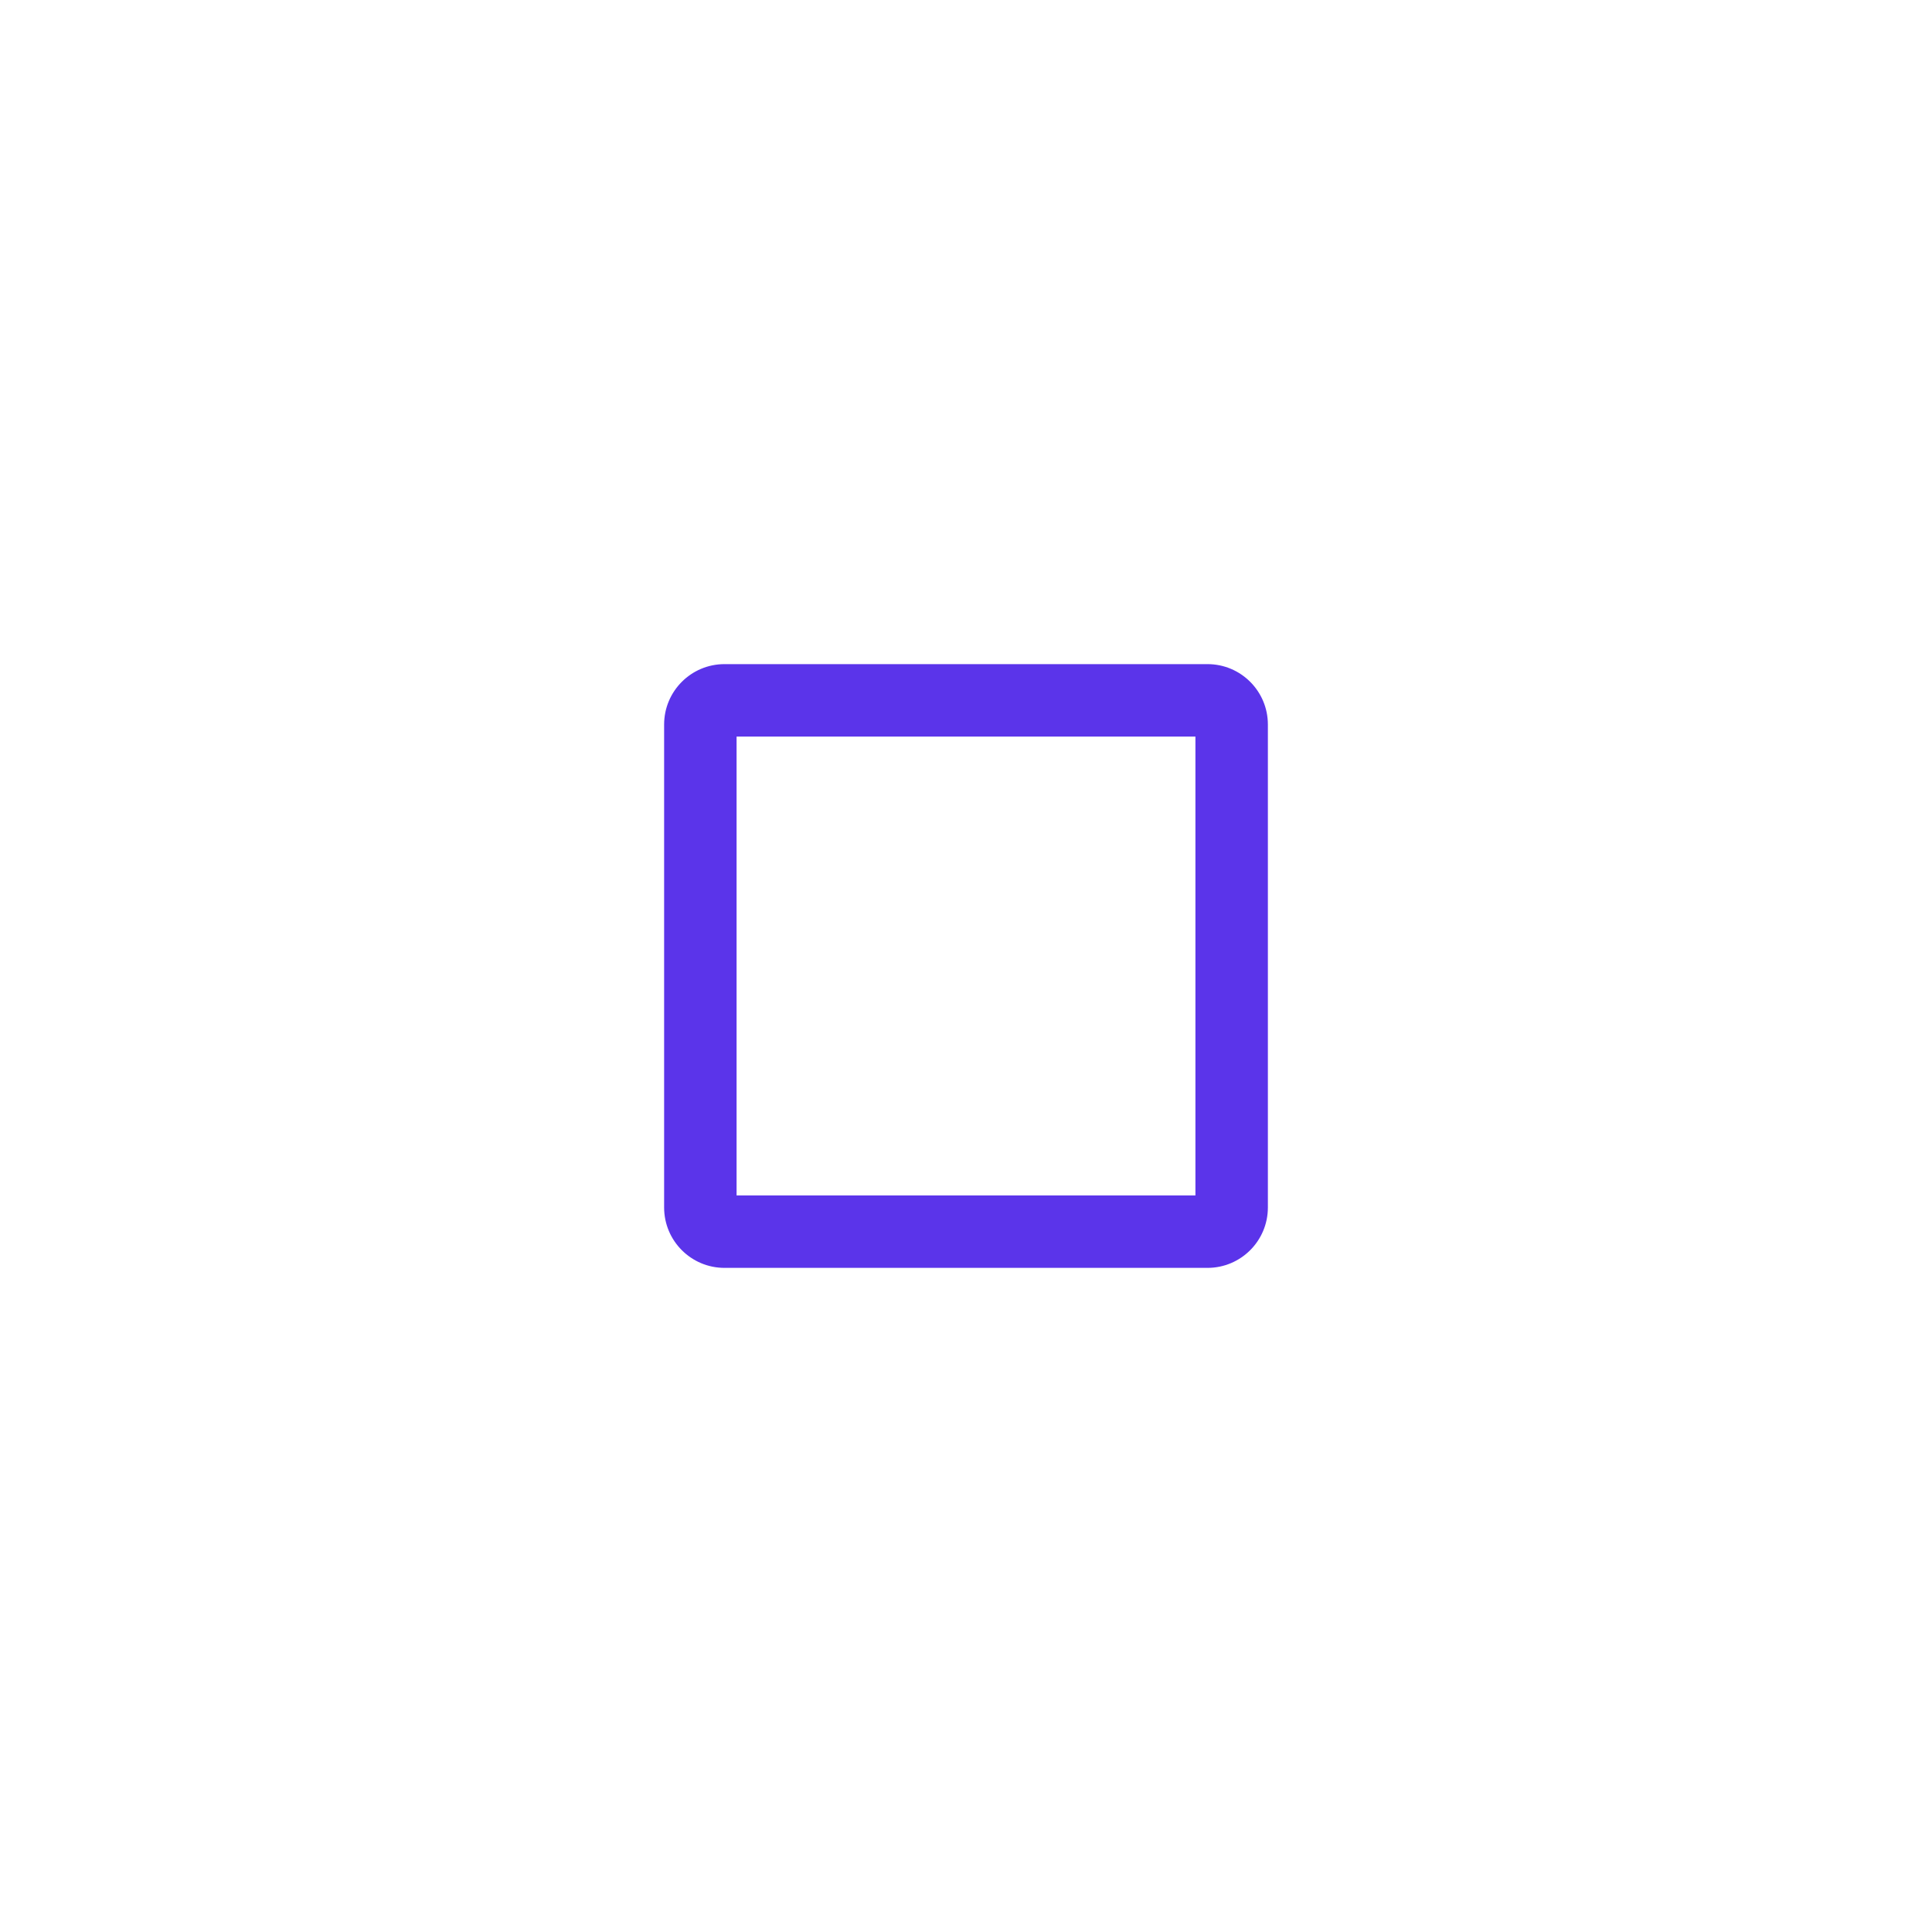
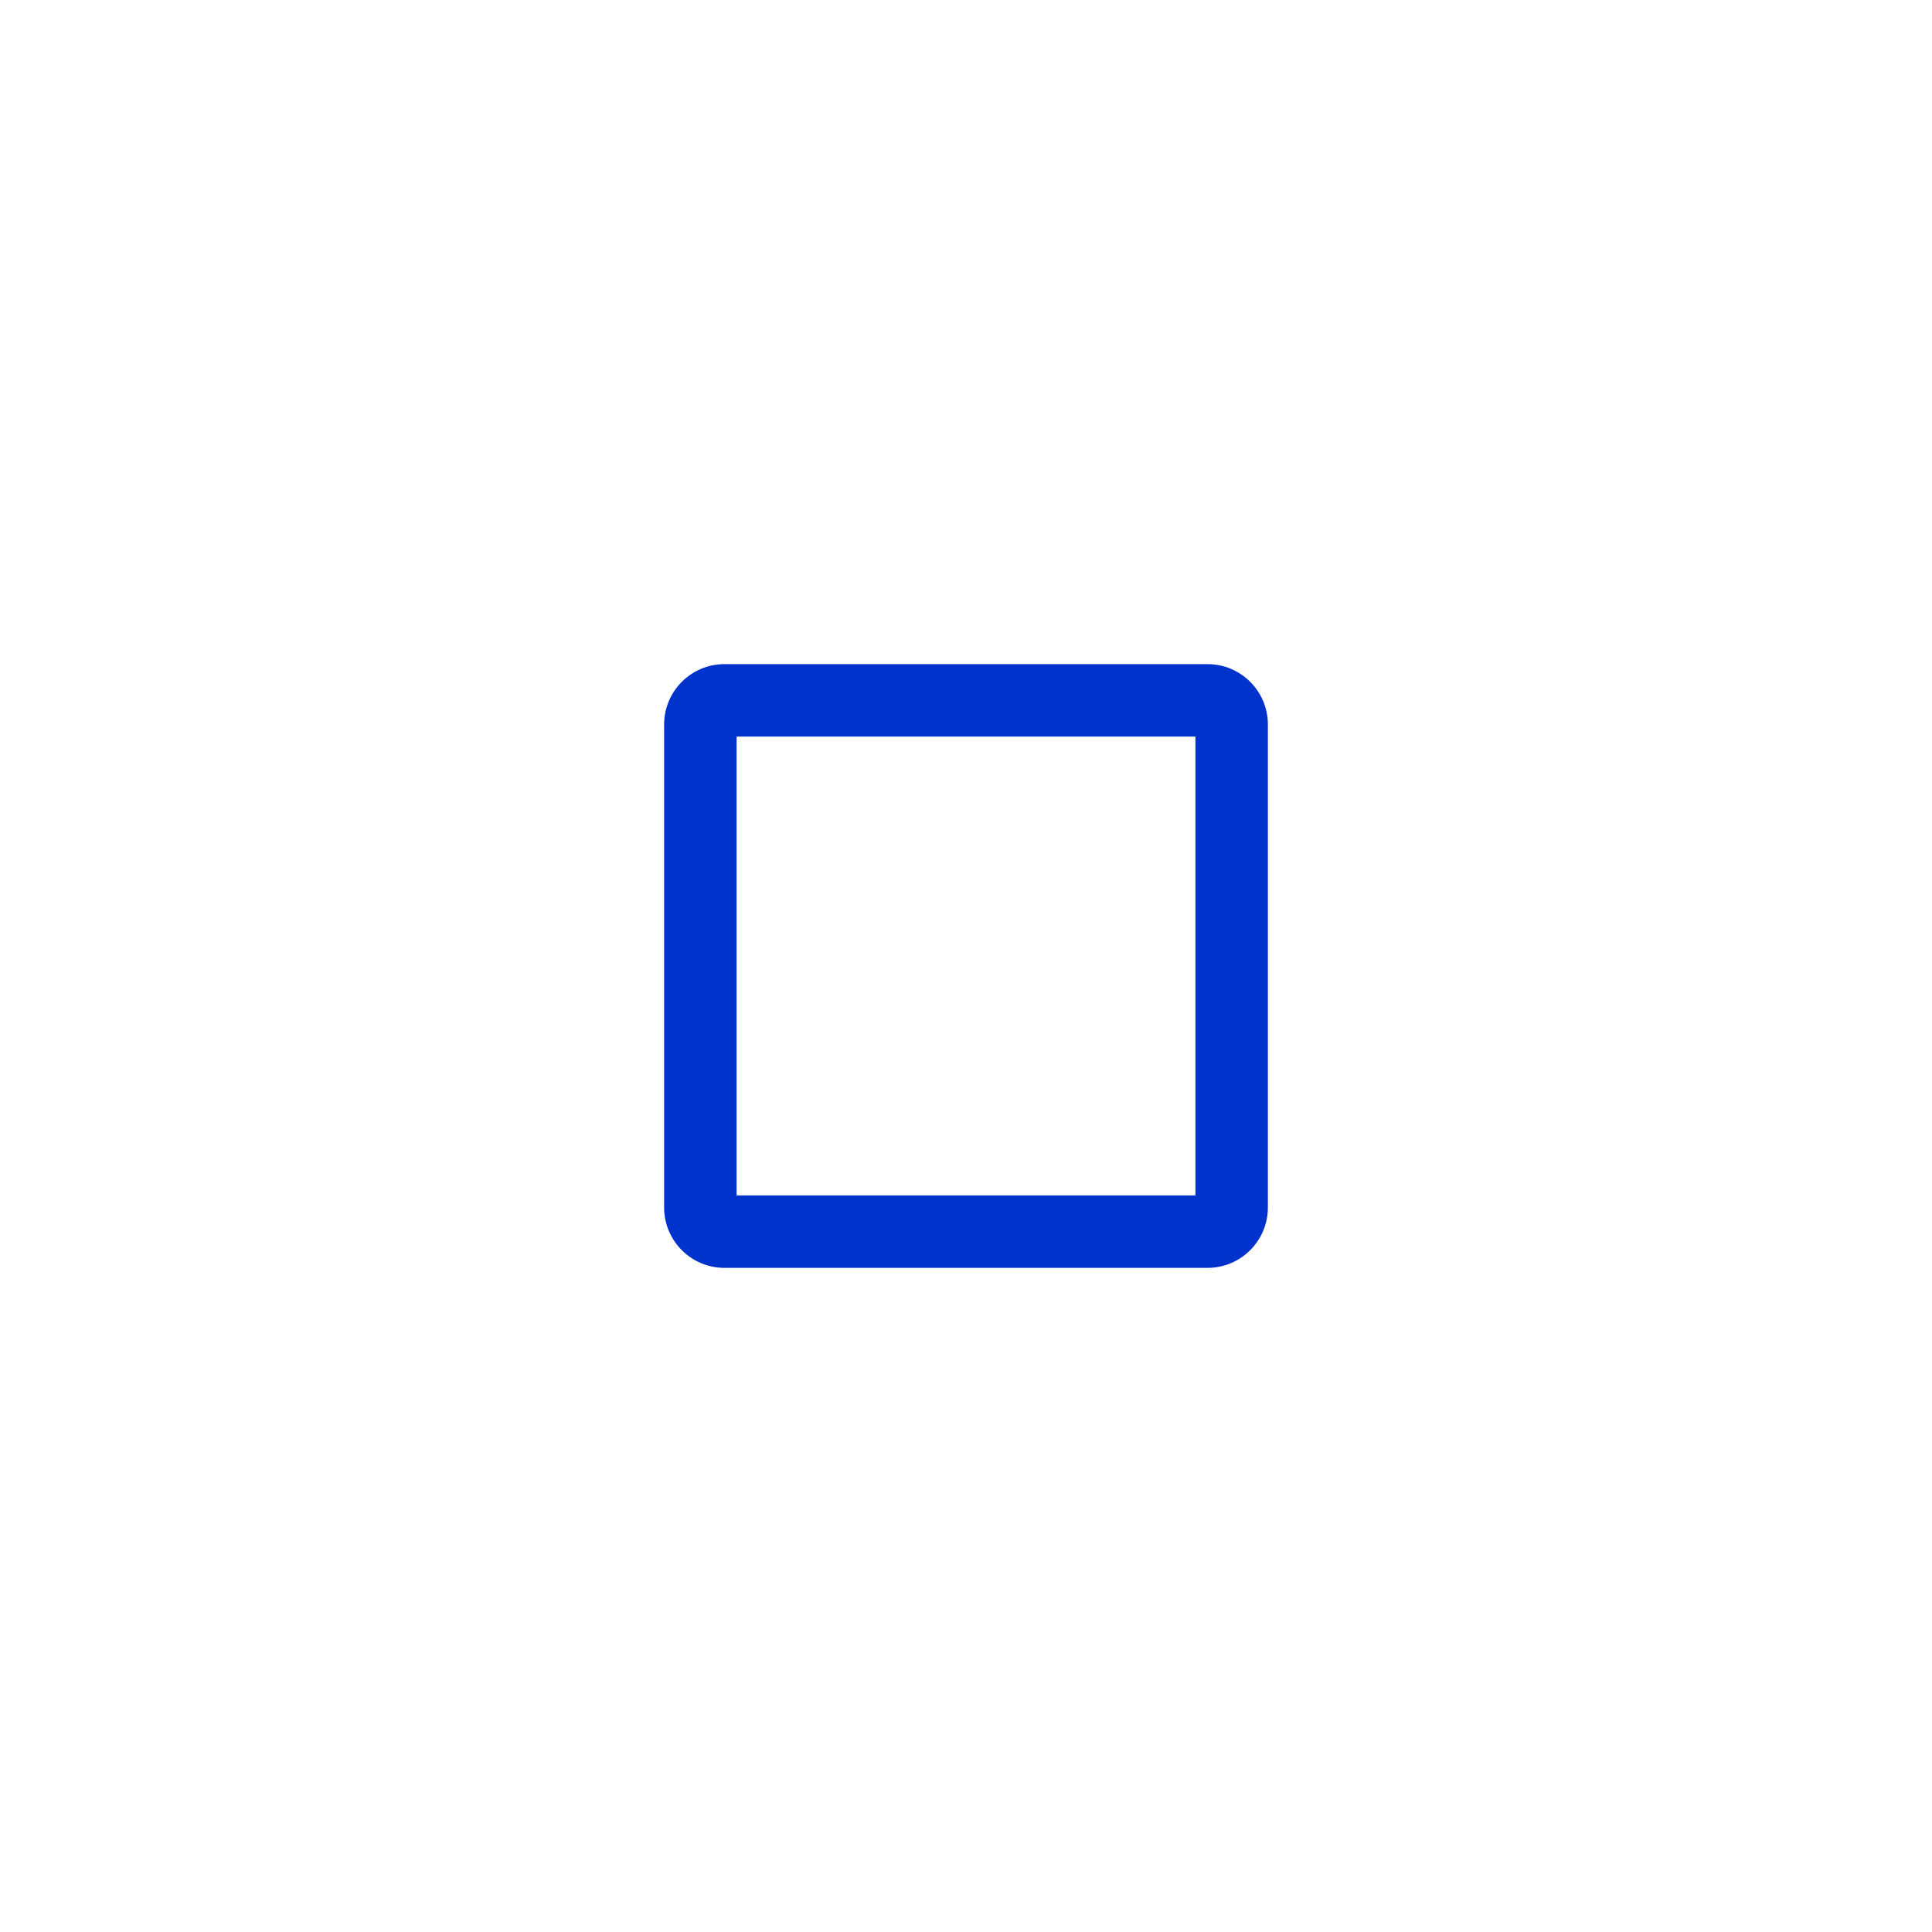
<svg xmlns="http://www.w3.org/2000/svg" width="40" height="40" viewBox="0 0 40 40" fill="none">
-   <path fill-rule="evenodd" clip-rule="evenodd" d="M15.25 15.25V24.75H24.75V15.25H15.25ZM13.75 15C13.75 14.31 14.31 13.75 15 13.75H25C25.69 13.75 26.25 14.31 26.25 15V25C26.25 25.69 25.69 26.25 25 26.25H15C14.31 26.25 13.75 25.69 13.75 25V15Z" fill="#5B34EA" />
+   <path fill-rule="evenodd" clip-rule="evenodd" d="M15.25 15.25V24.75H24.75V15.25H15.25ZM13.75 15C13.75 14.31 14.31 13.75 15 13.75H25C25.69 13.75 26.25 14.31 26.25 15V25C26.25 25.69 25.69 26.25 25 26.25H15C14.31 26.25 13.75 25.69 13.75 25V15Z" fill="#0033CC" />
</svg>
